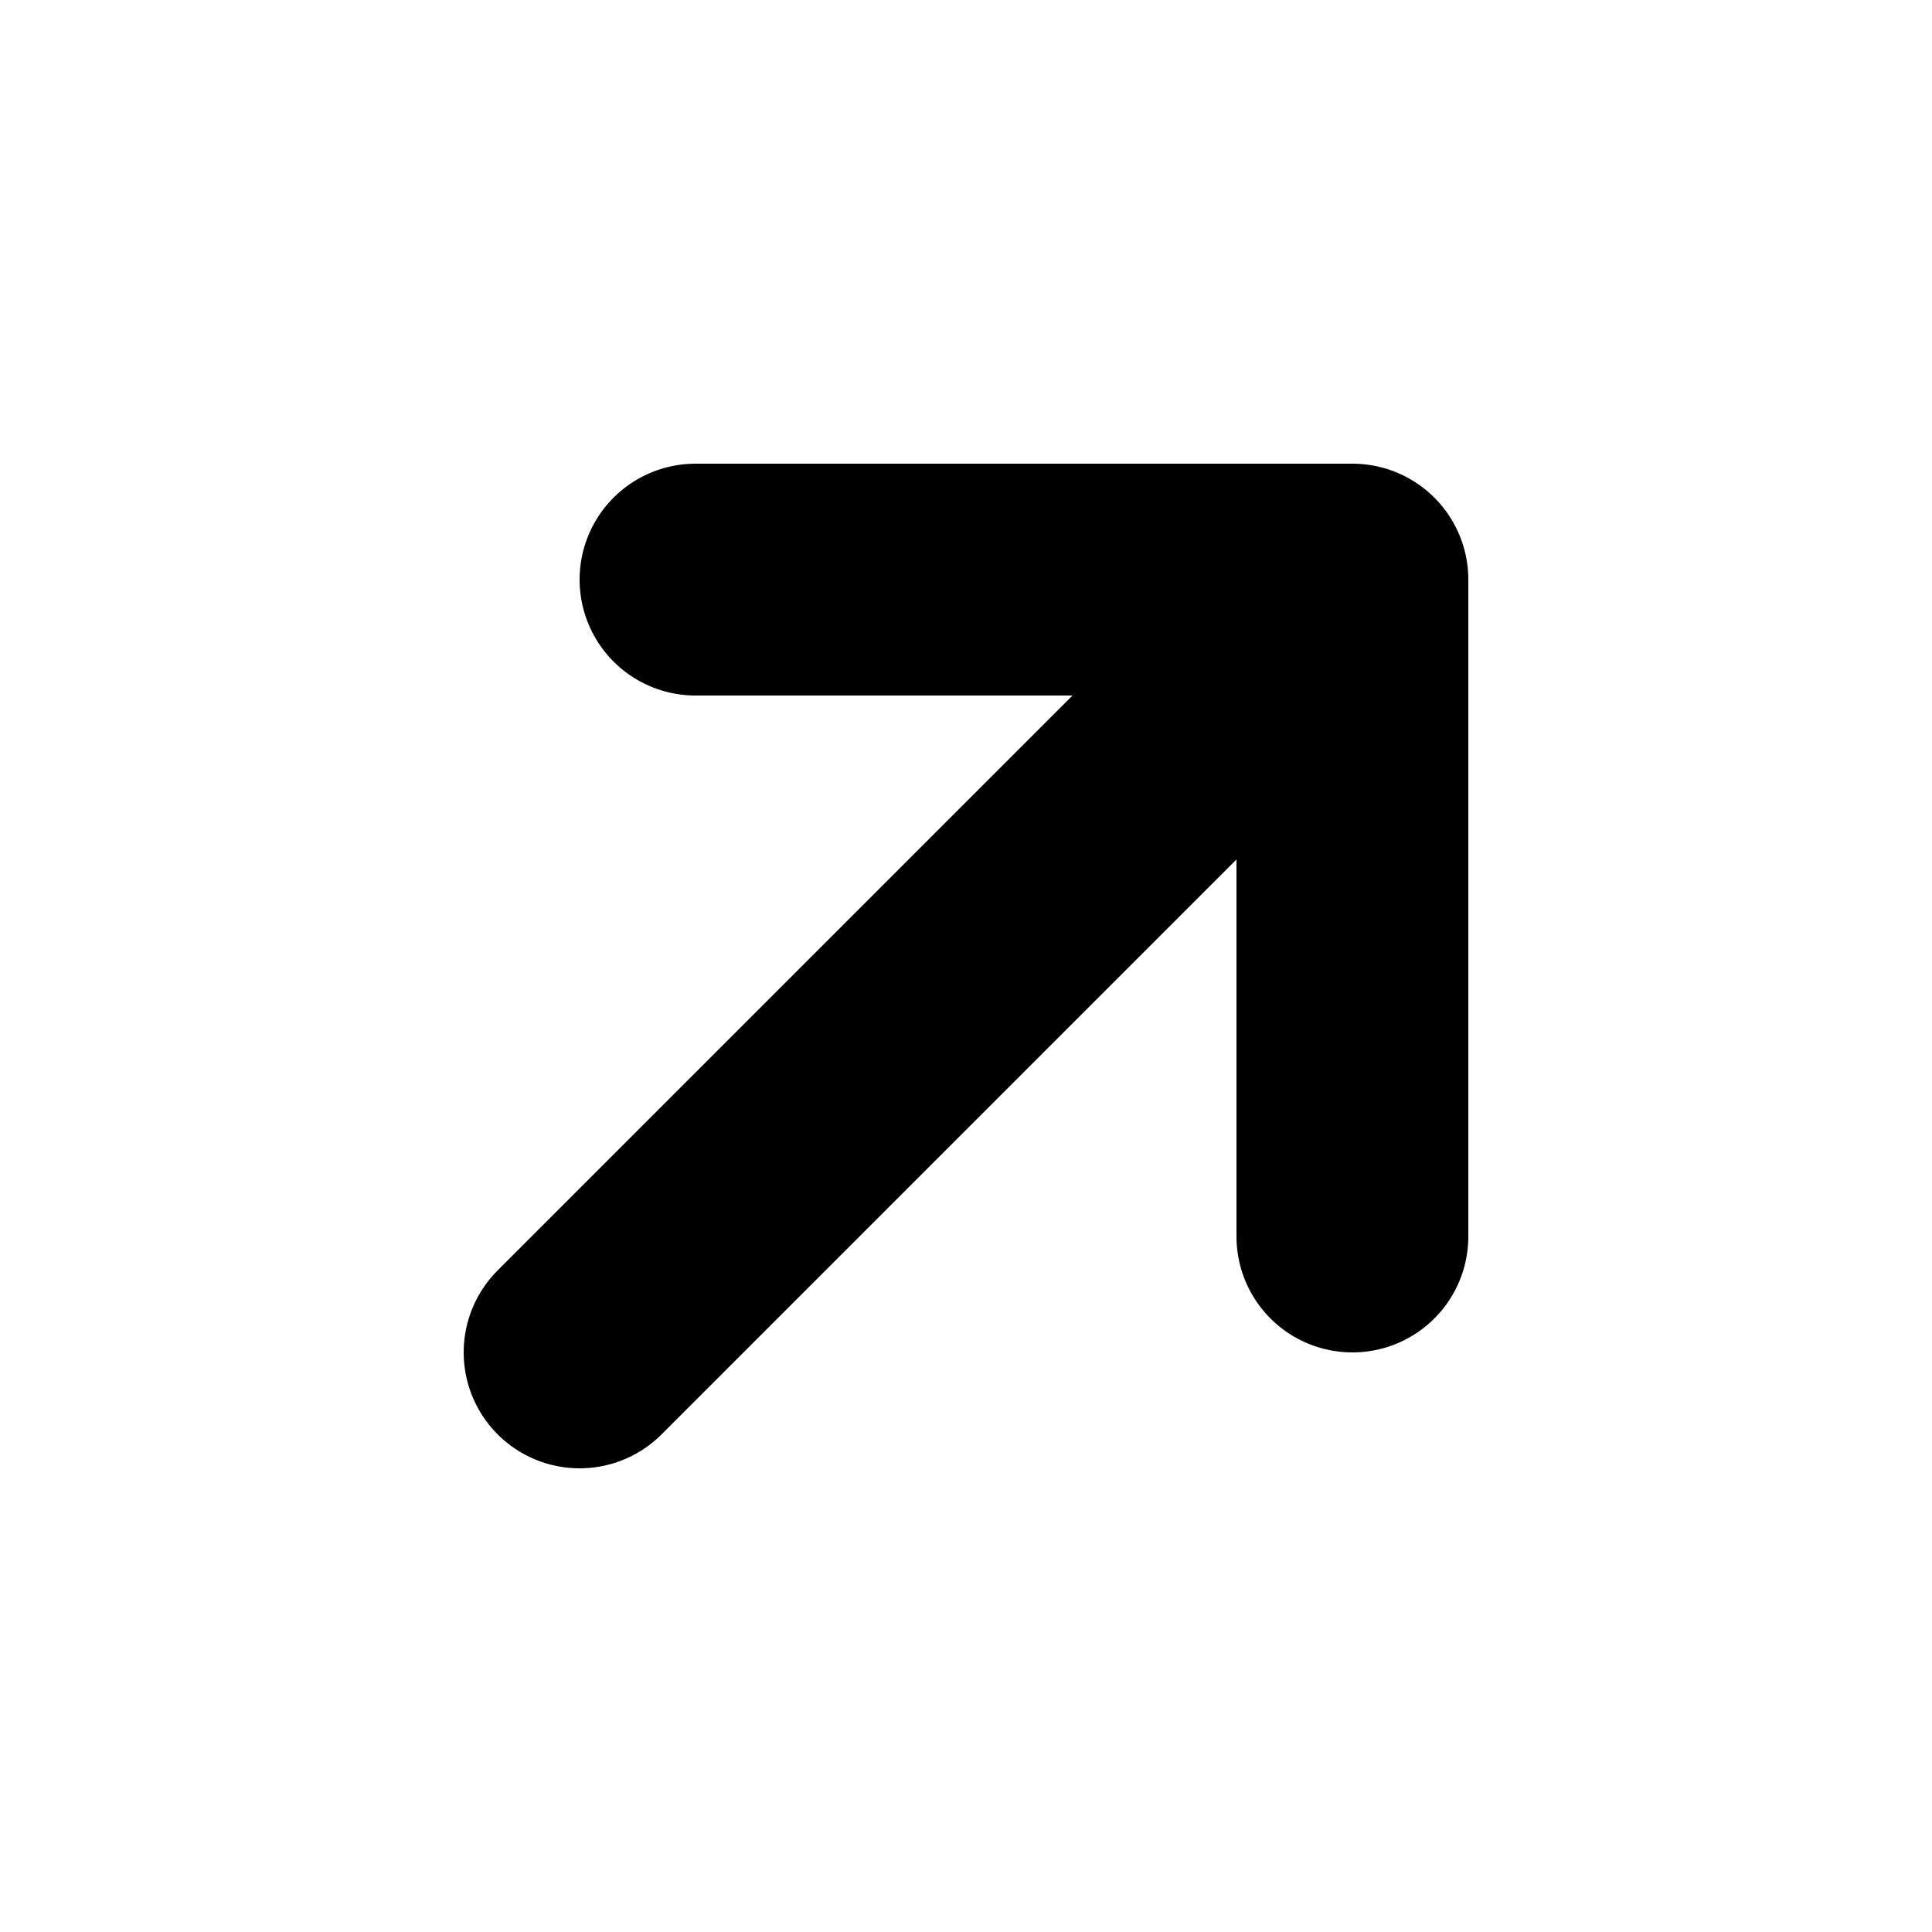
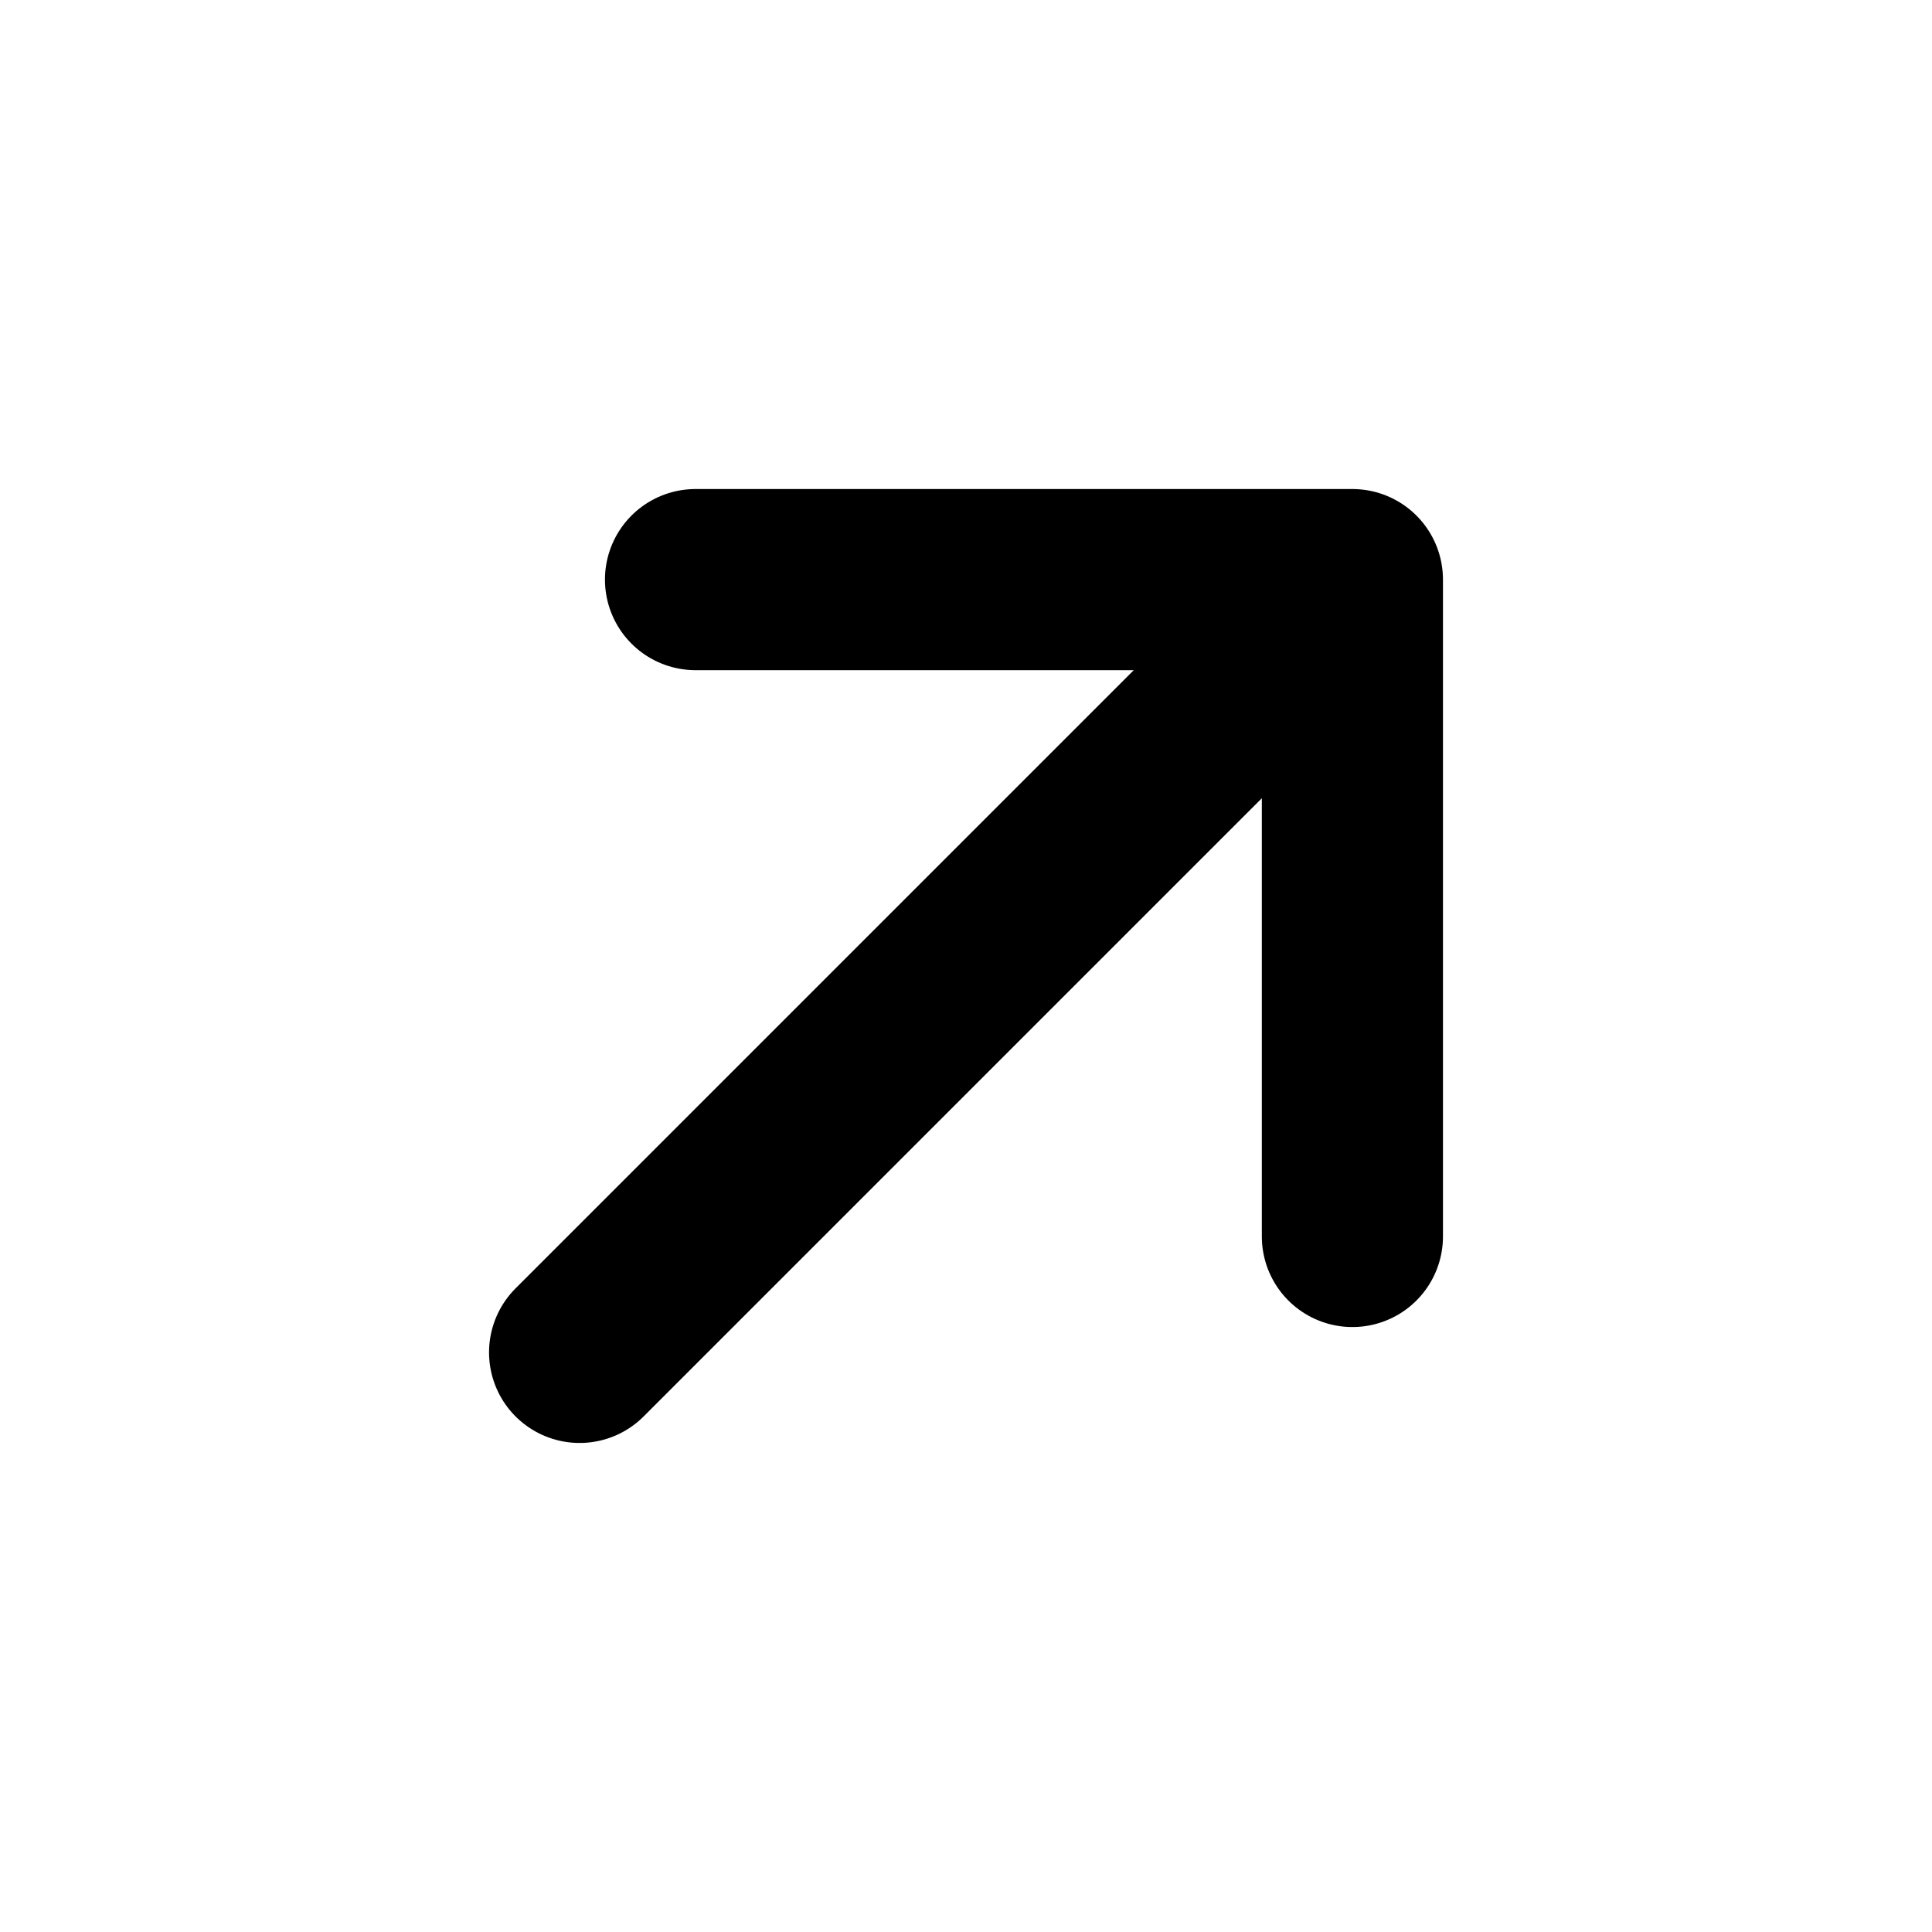
- <svg xmlns="http://www.w3.org/2000/svg" width="10" height="10" viewBox="0 0 10 10" fill="none" stroke="currentColor" stroke-width="1.2" stroke-linecap="round" stroke-linejoin="round">
-   <path d="M3 7l4-4M3.6 3H7v3.4" />
+ <svg xmlns="http://www.w3.org/2000/svg" width="24" height="24" viewBox="0 0 24 24" fill="none" stroke="currentColor" stroke-width="2.25" stroke-linecap="round" stroke-linejoin="round">
+   <path d="M7.2 16.8l9.6-9.6M8.64 7.2H16.8v8.16" />
</svg>
